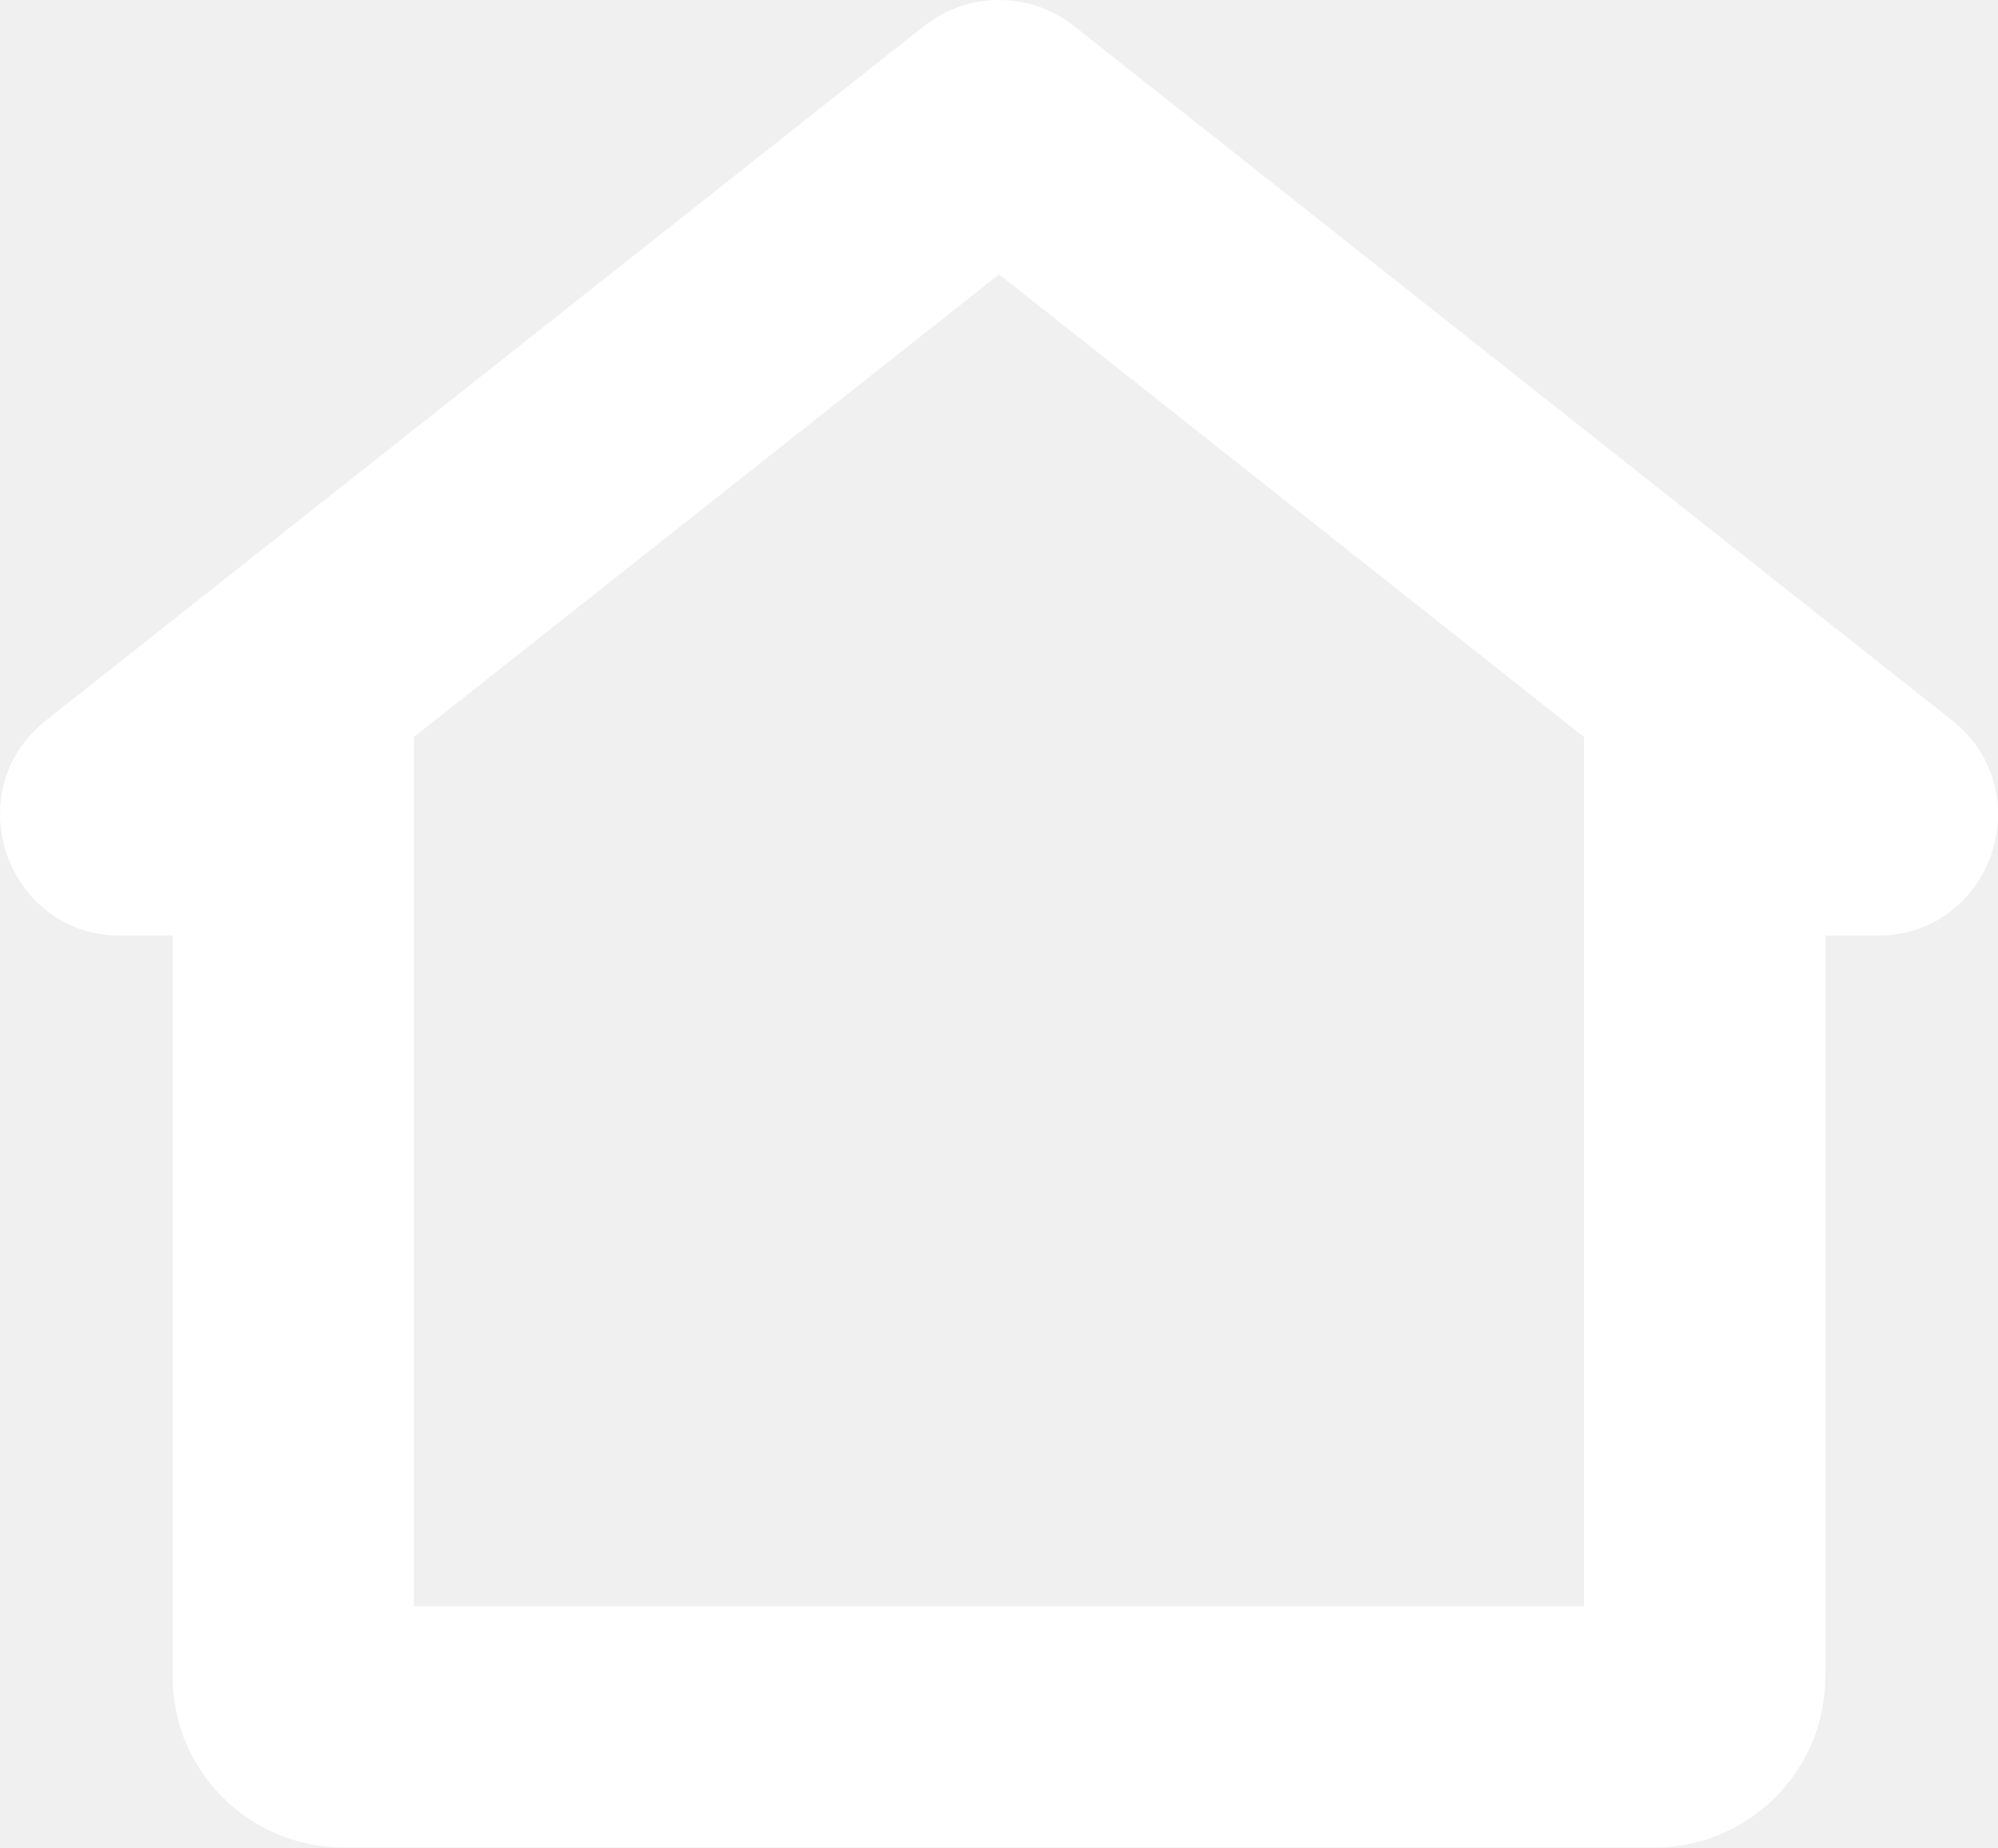
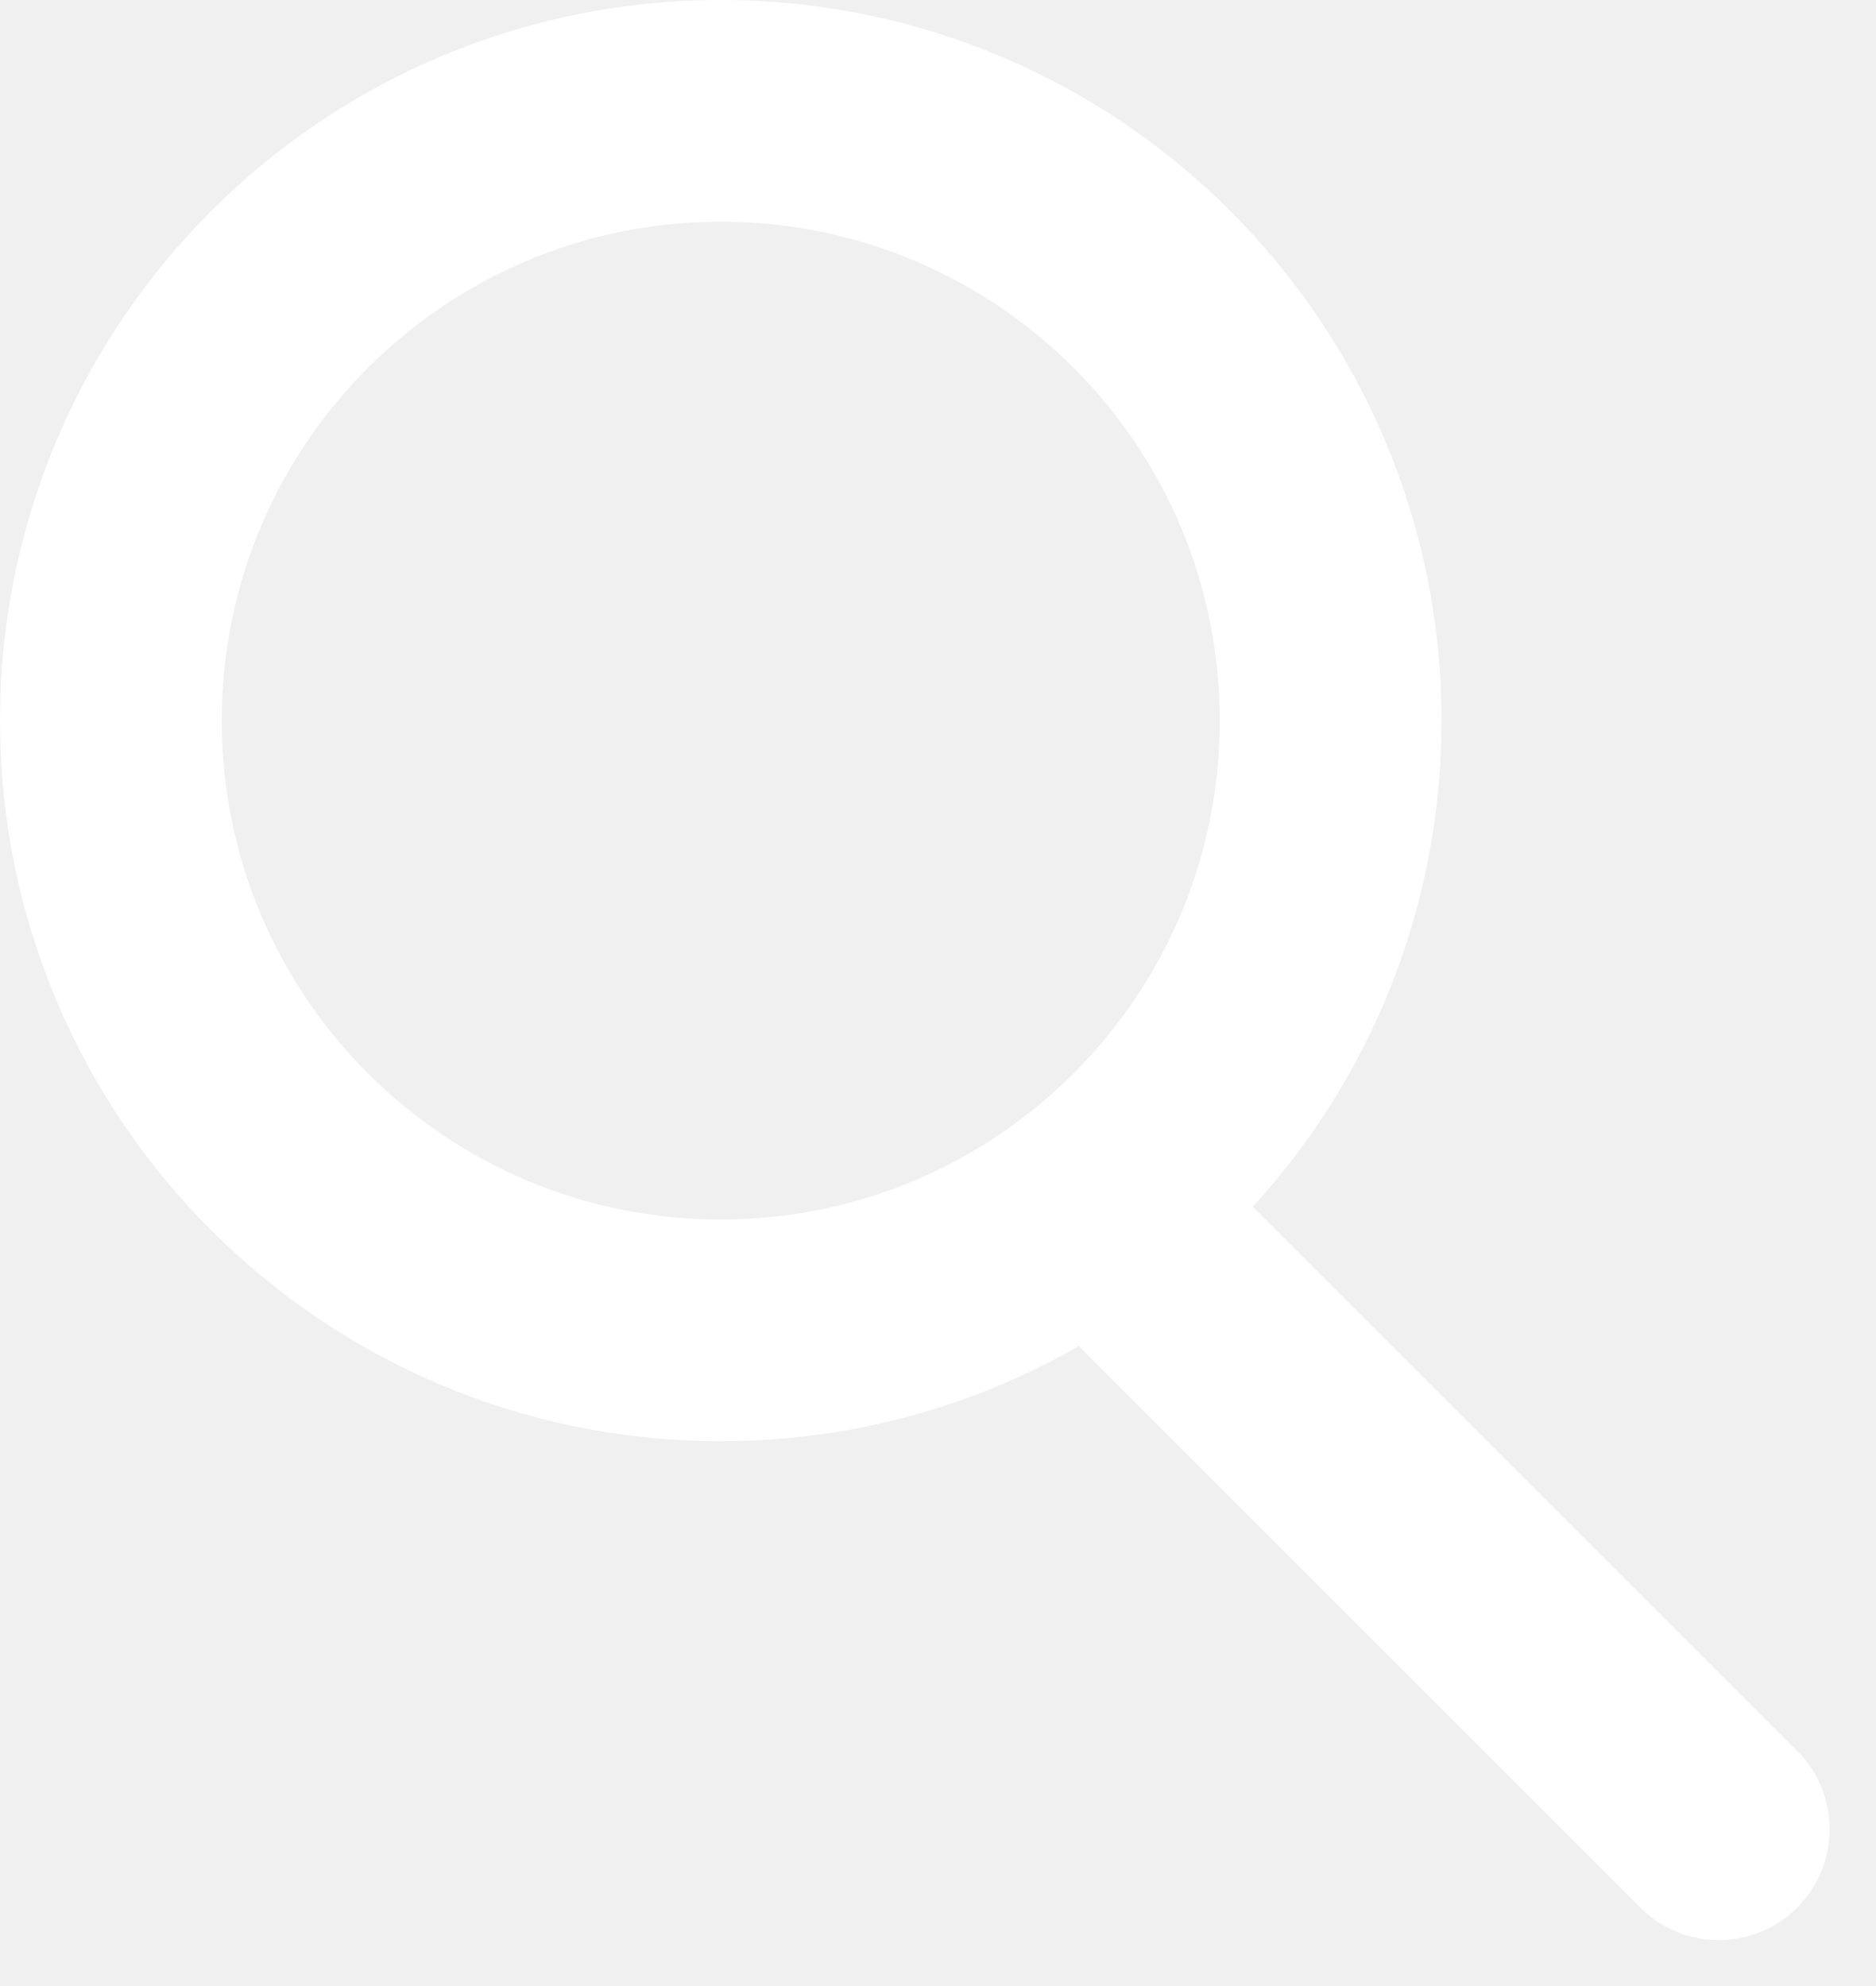
- <svg xmlns="http://www.w3.org/2000/svg" width="16.565" height="15.315" viewBox="0 0 16.565 15.315">
-   <g id="Union_4" data-name="Union 4" transform="translate(-7384.842 -1912.71)" fill="none">
-     <path d="M7387.693,1928.025a1.418,1.418,0,0,1-1.419-1.417v-6.141h-.429a1,1,0,0,1-.62-1.785l7.28-5.757a1,1,0,0,1,1.241,0l7.28,5.757a1,1,0,0,1-.619,1.785h-.431v6.141a1.417,1.417,0,0,1-1.417,1.417Z" stroke="none" />
-     <path d="M 7397.975 1926.025 L 7397.975 1920.466 L 7397.975 1918.82 L 7393.125 1914.984 L 7388.273 1918.82 L 7388.273 1920.466 L 7388.273 1926.025 L 7397.975 1926.025 M 7398.558 1928.025 L 7387.693 1928.025 C 7386.909 1928.025 7386.273 1927.392 7386.273 1926.608 L 7386.273 1920.466 L 7385.844 1920.466 C 7384.895 1920.466 7384.481 1919.27 7385.224 1918.681 L 7392.504 1912.925 C 7392.686 1912.782 7392.905 1912.71 7393.125 1912.71 C 7393.344 1912.71 7393.563 1912.782 7393.745 1912.925 L 7401.025 1918.681 C 7401.77 1919.27 7401.354 1920.466 7400.406 1920.466 L 7399.975 1920.466 L 7399.975 1926.608 C 7399.975 1927.392 7399.34 1928.025 7398.558 1928.025 Z" stroke="none" fill="#fff" />
+ <svg xmlns="http://www.w3.org/2000/svg" width="16.914" height="17.914" viewBox="0 0 16.914 17.914">
+   <g id="Group_243" data-name="Group 243" transform="translate(-87 -764)">
+     <line id="Line_106" data-name="Line 106" x1="5" y1="5" transform="translate(97.5 775.5)" fill="none" stroke="#fff" stroke-linecap="round" stroke-width="2" />
+     <g id="Ellipse_72" data-name="Ellipse 72" transform="translate(87 764)" fill="none" stroke="#fff" stroke-width="2">
+       <circle cx="6.5" cy="6.5" r="6.5" stroke="none" />
+       <circle cx="6.5" cy="6.5" r="5.5" fill="none" />
+     </g>
  </g>
</svg>
